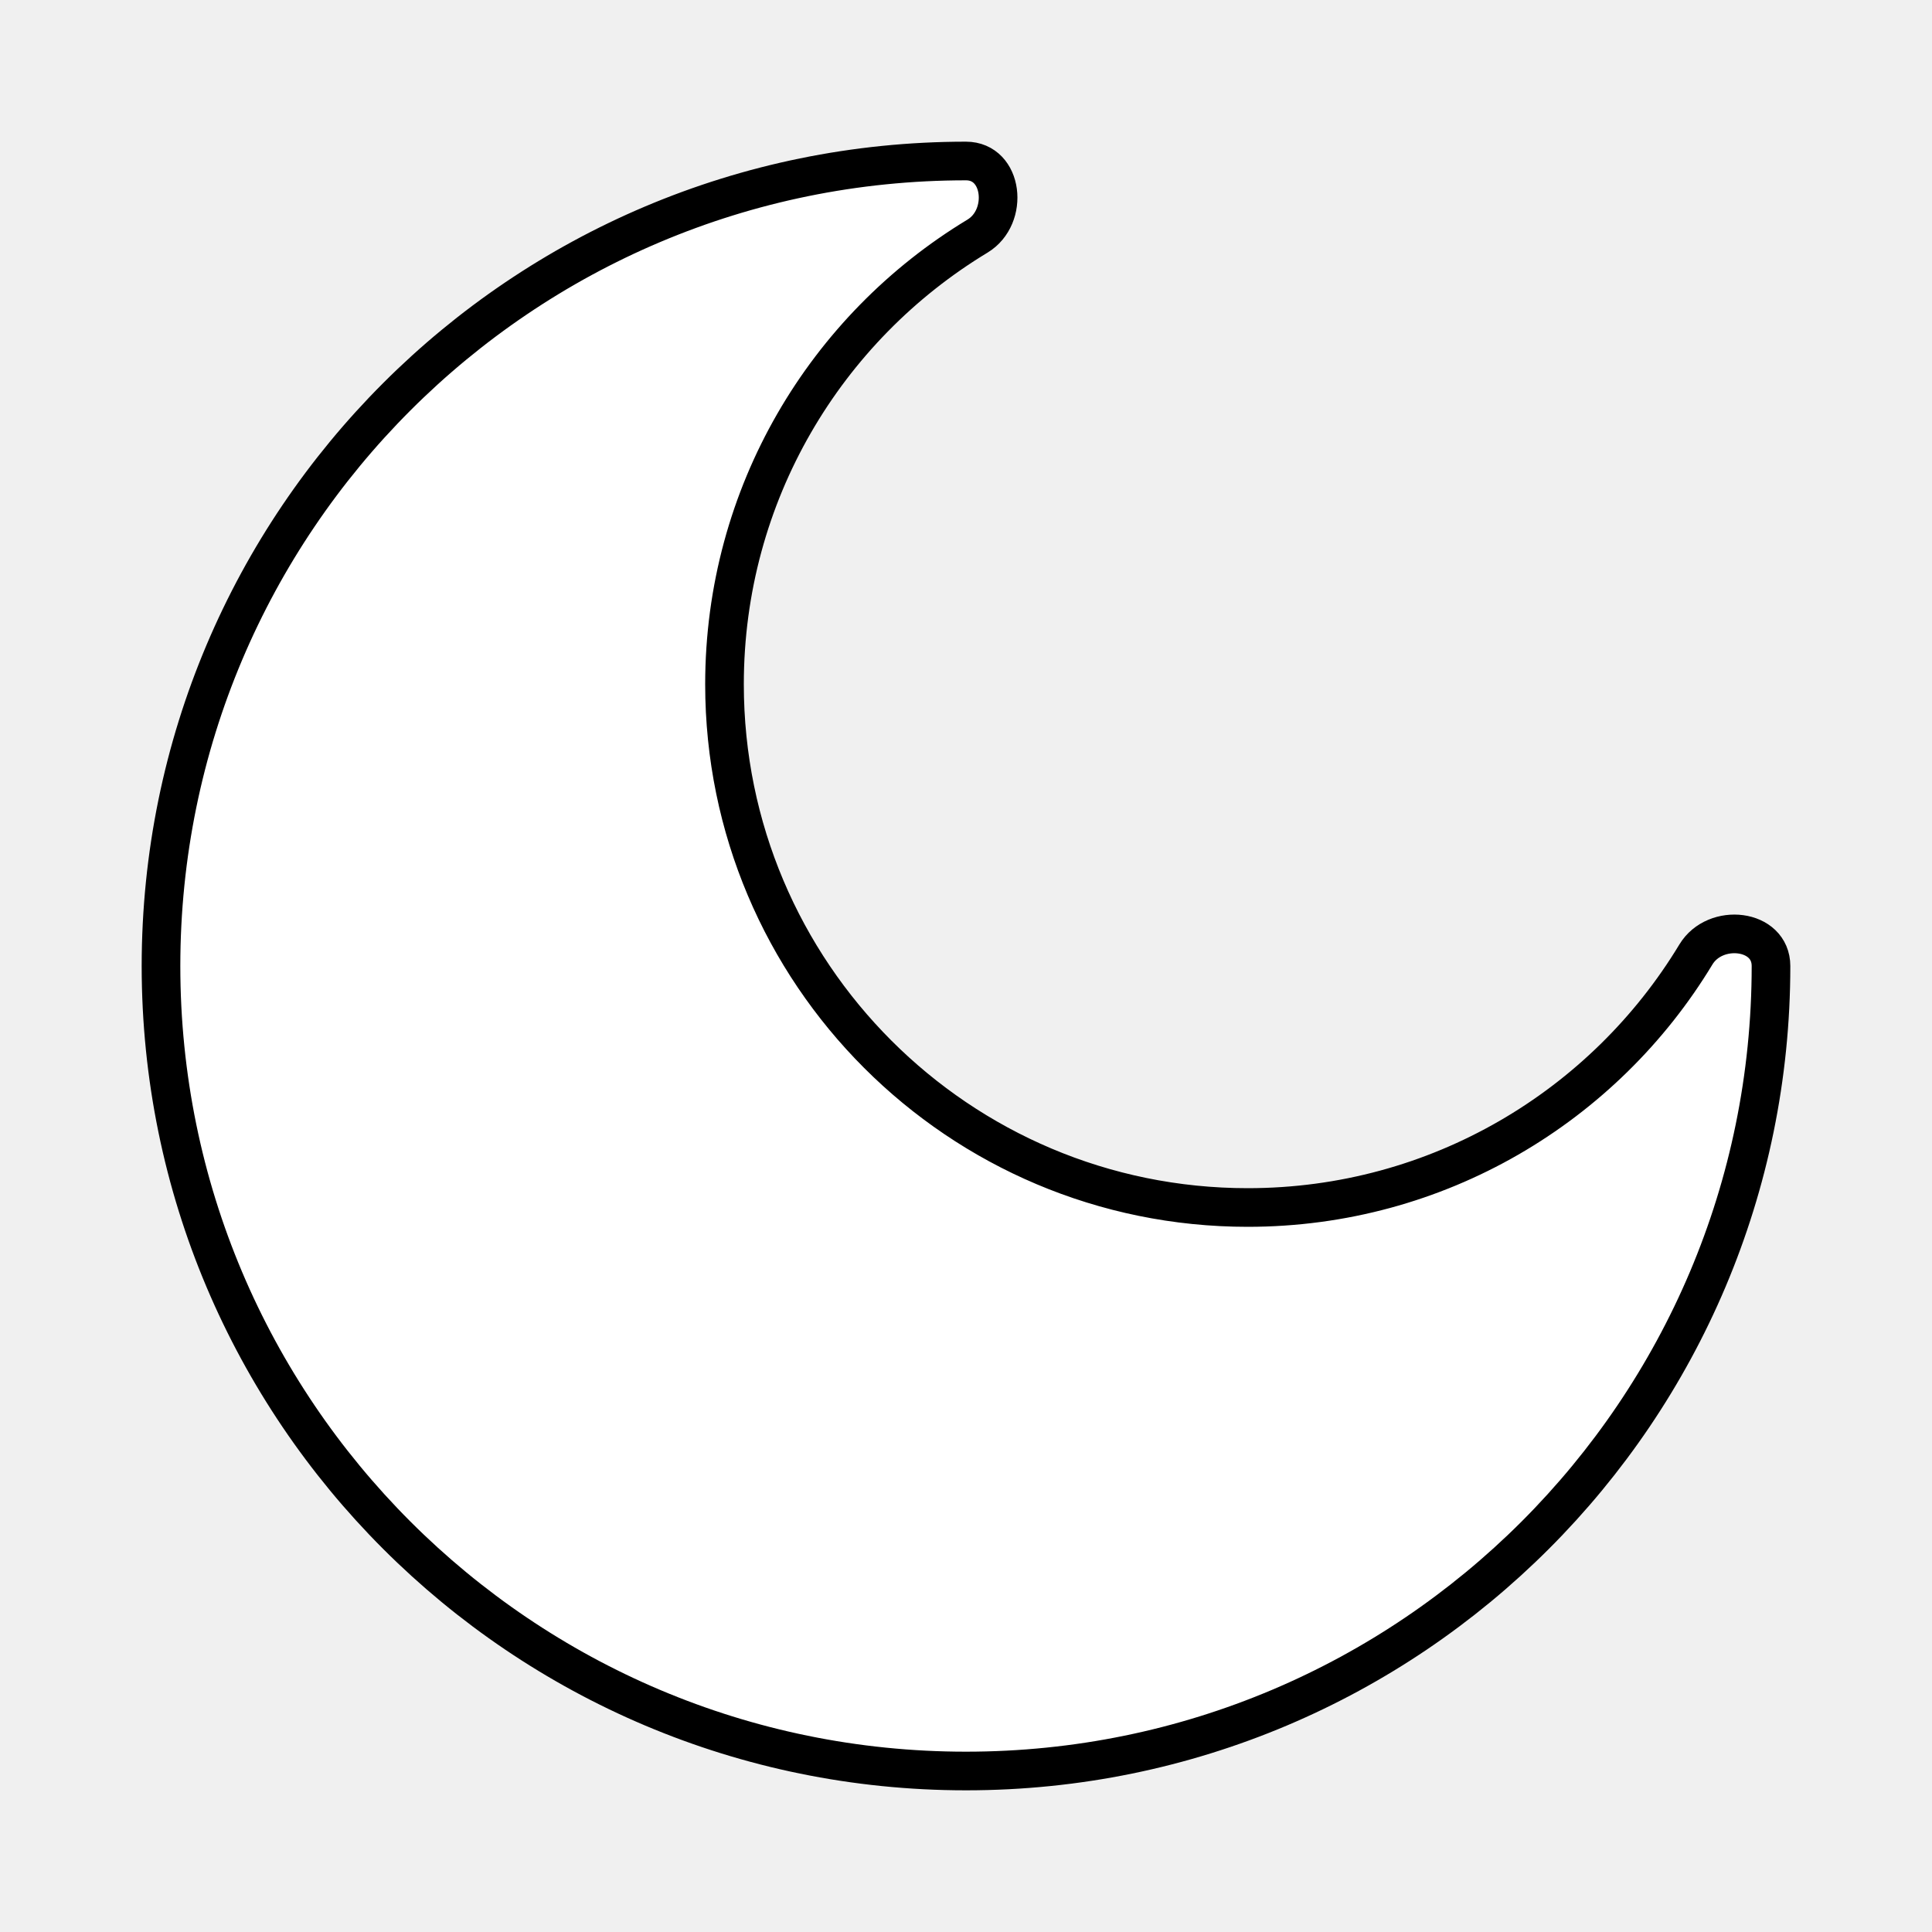
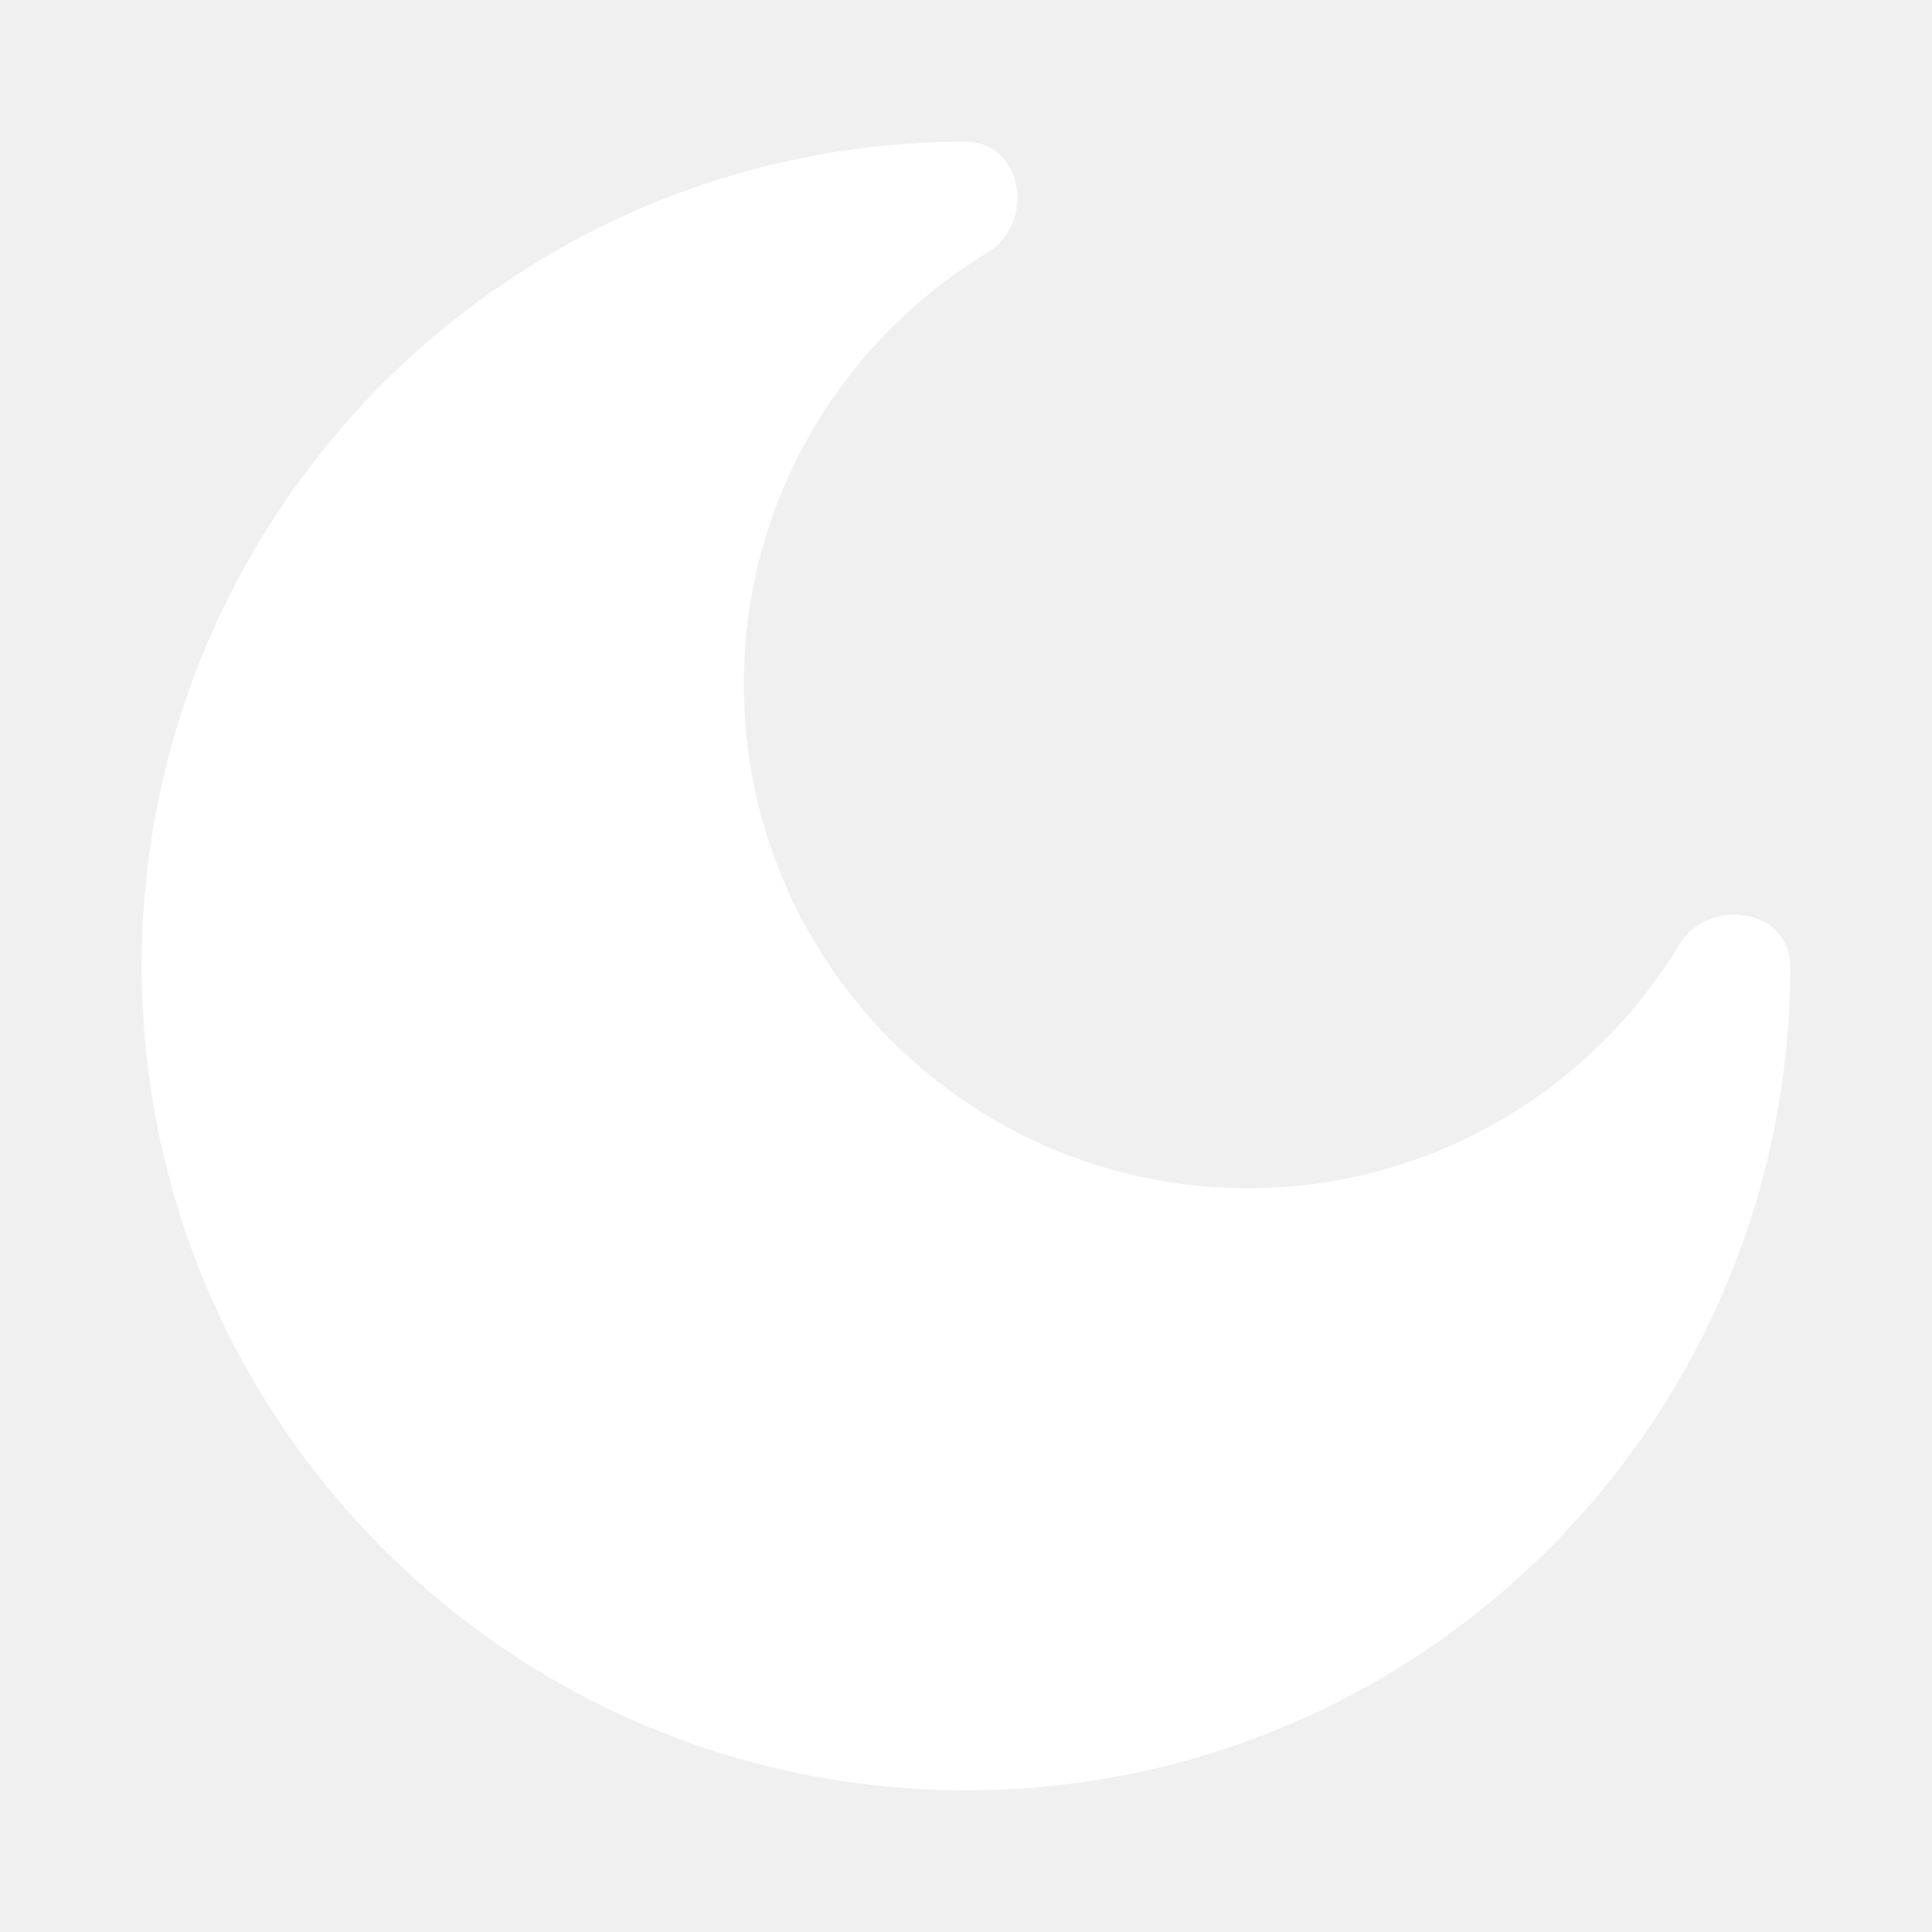
- <svg xmlns="http://www.w3.org/2000/svg" width="800px" height="800px" viewBox="0 0 24 24" fill="none" transform="rotate(0)" stroke="#000000" stroke-width="0.48">
+ <svg xmlns="http://www.w3.org/2000/svg" width="800px" height="800px" viewBox="0 0 24 24" fill="none" transform="rotate(0)" stroke="#fff" stroke-width="0.48">
  <g id="SVGRepo_bgCarrier" stroke-width="0" />
  <g id="SVGRepo_tracerCarrier" stroke-linecap="round" stroke-linejoin="round" />
  <g id="SVGRepo_iconCarrier">
    <path d="M12 22C17.523 22 22 17.523 22 12C22 11.537 21.306 11.461 21.067 11.857C19.929 13.741 17.861 15 15.5 15C11.91 15 9 12.09 9 8.5C9 6.138 10.259 4.071 12.143 2.933C12.539 2.693 12.463 2 12 2C6.477 2 2 6.477 2 12C2 17.523 6.477 22 12 22Z" fill="#fff" />
  </g>
</svg>
